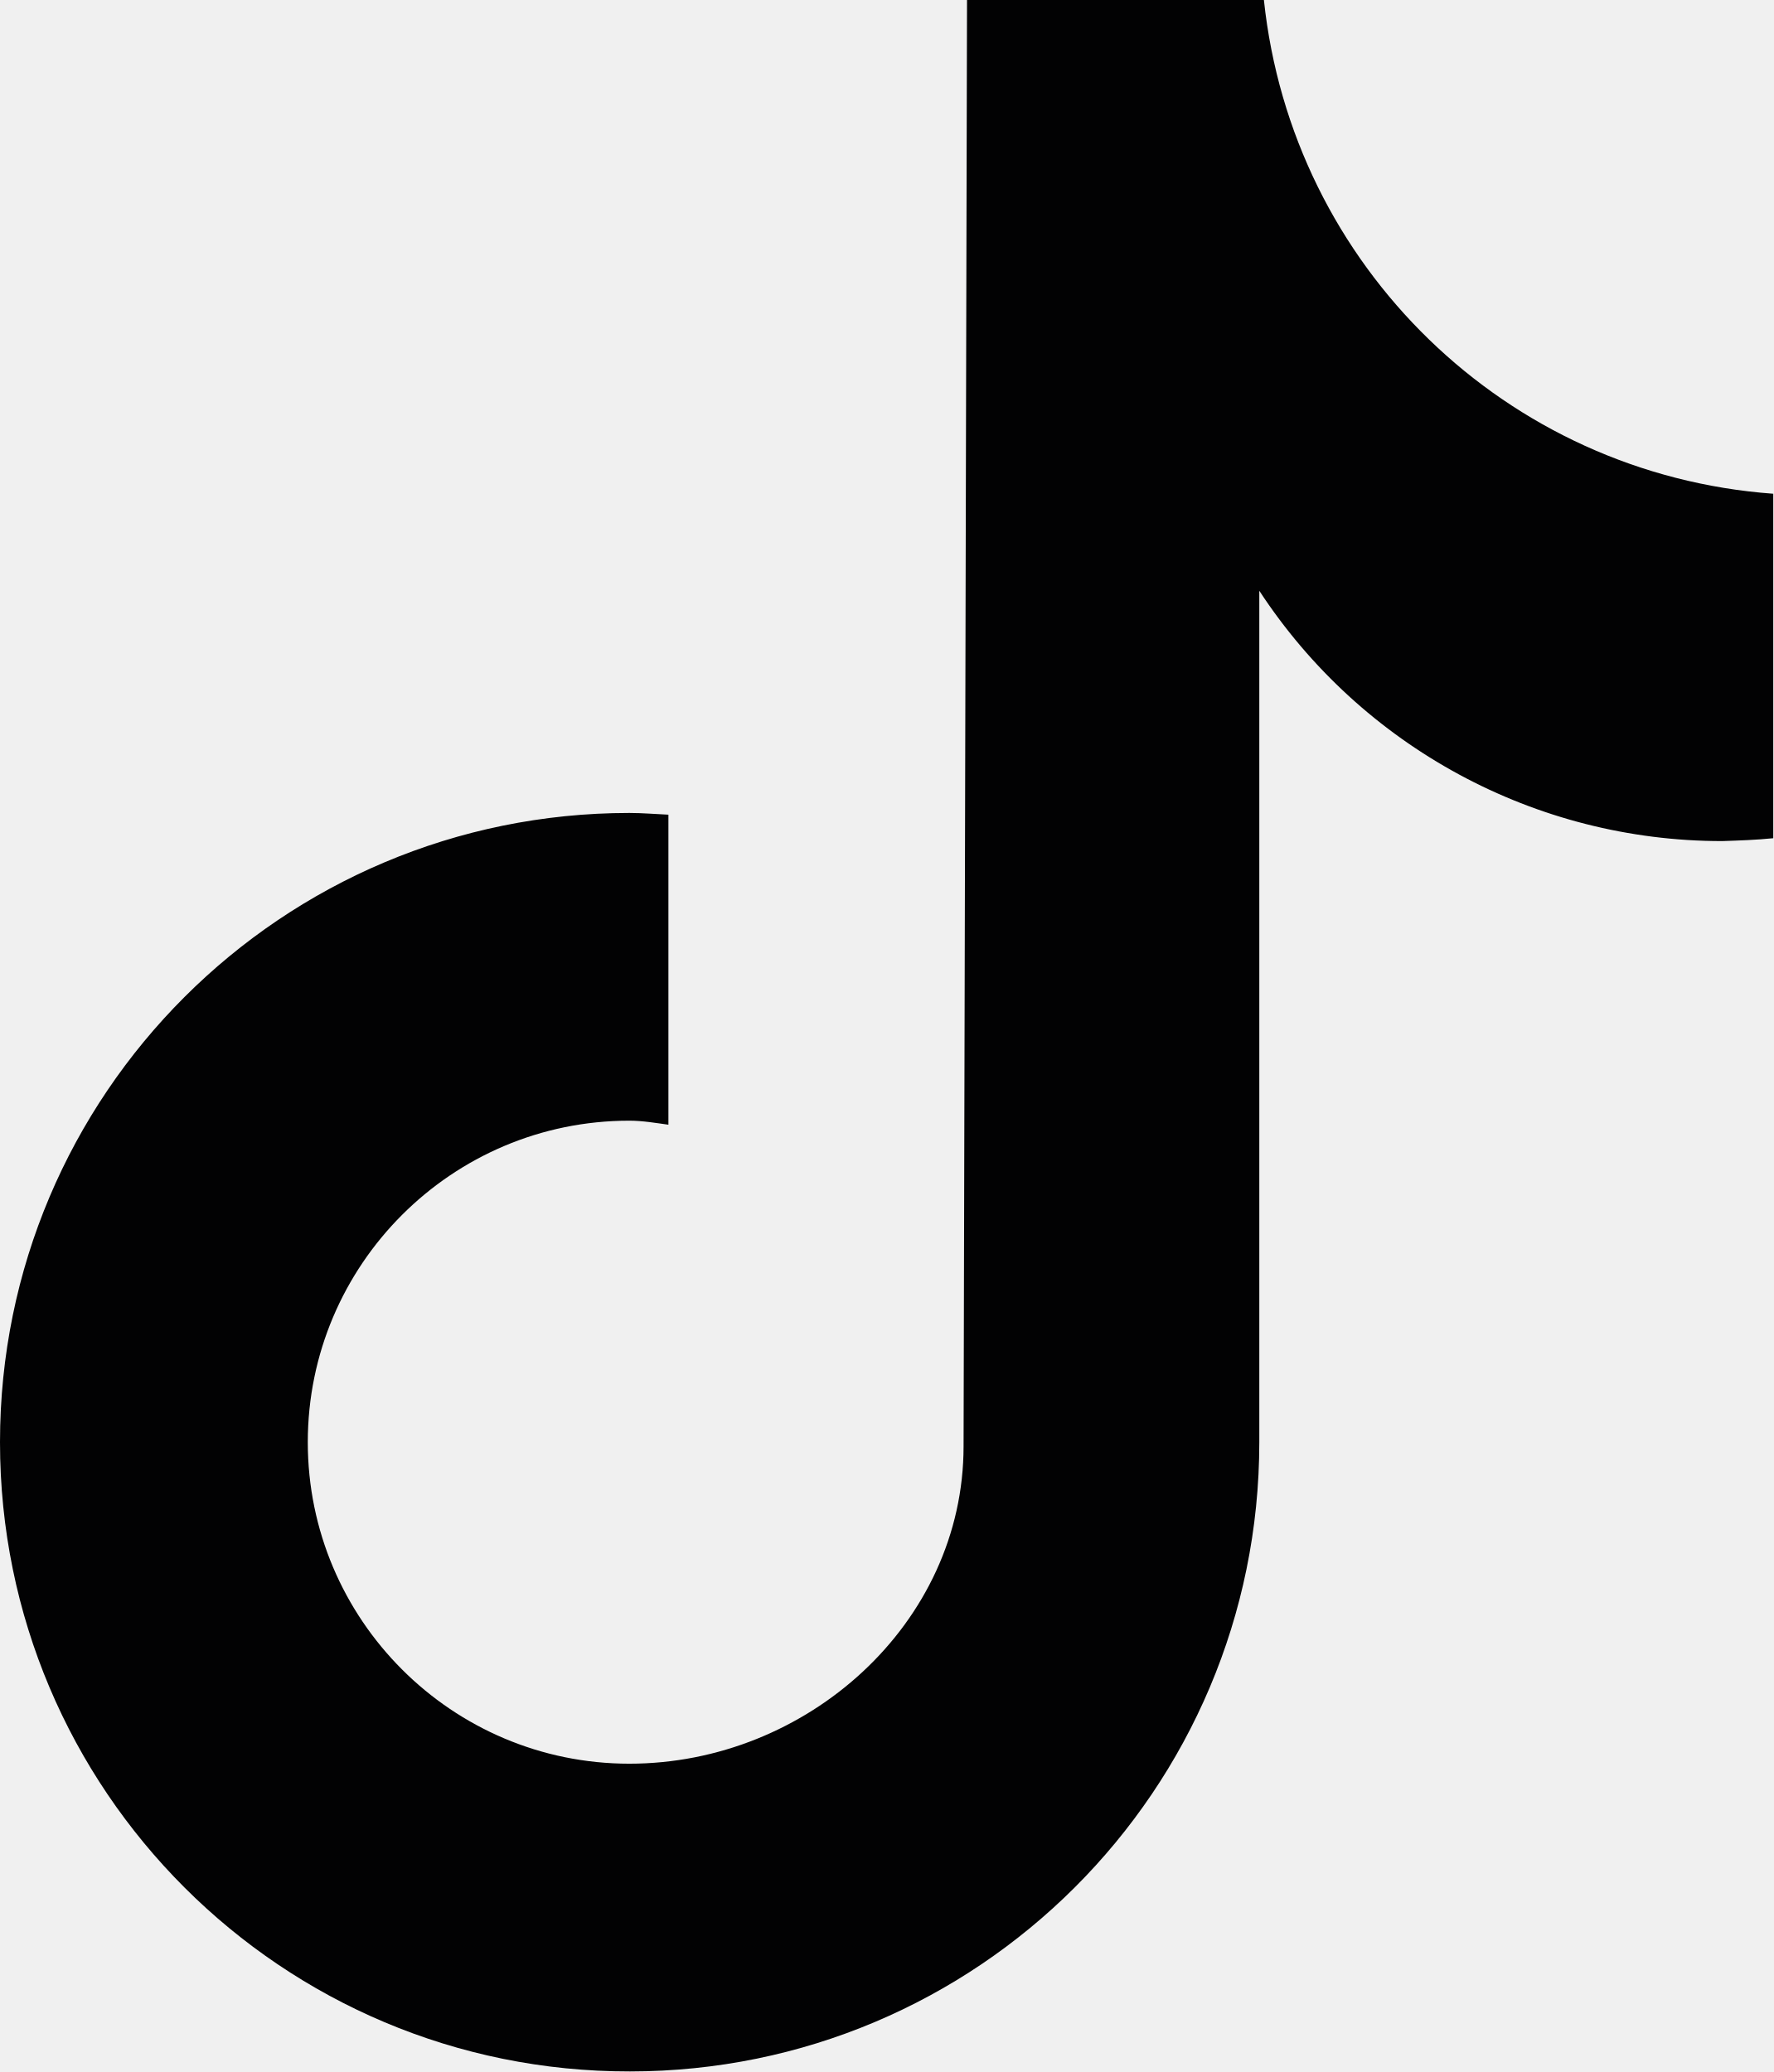
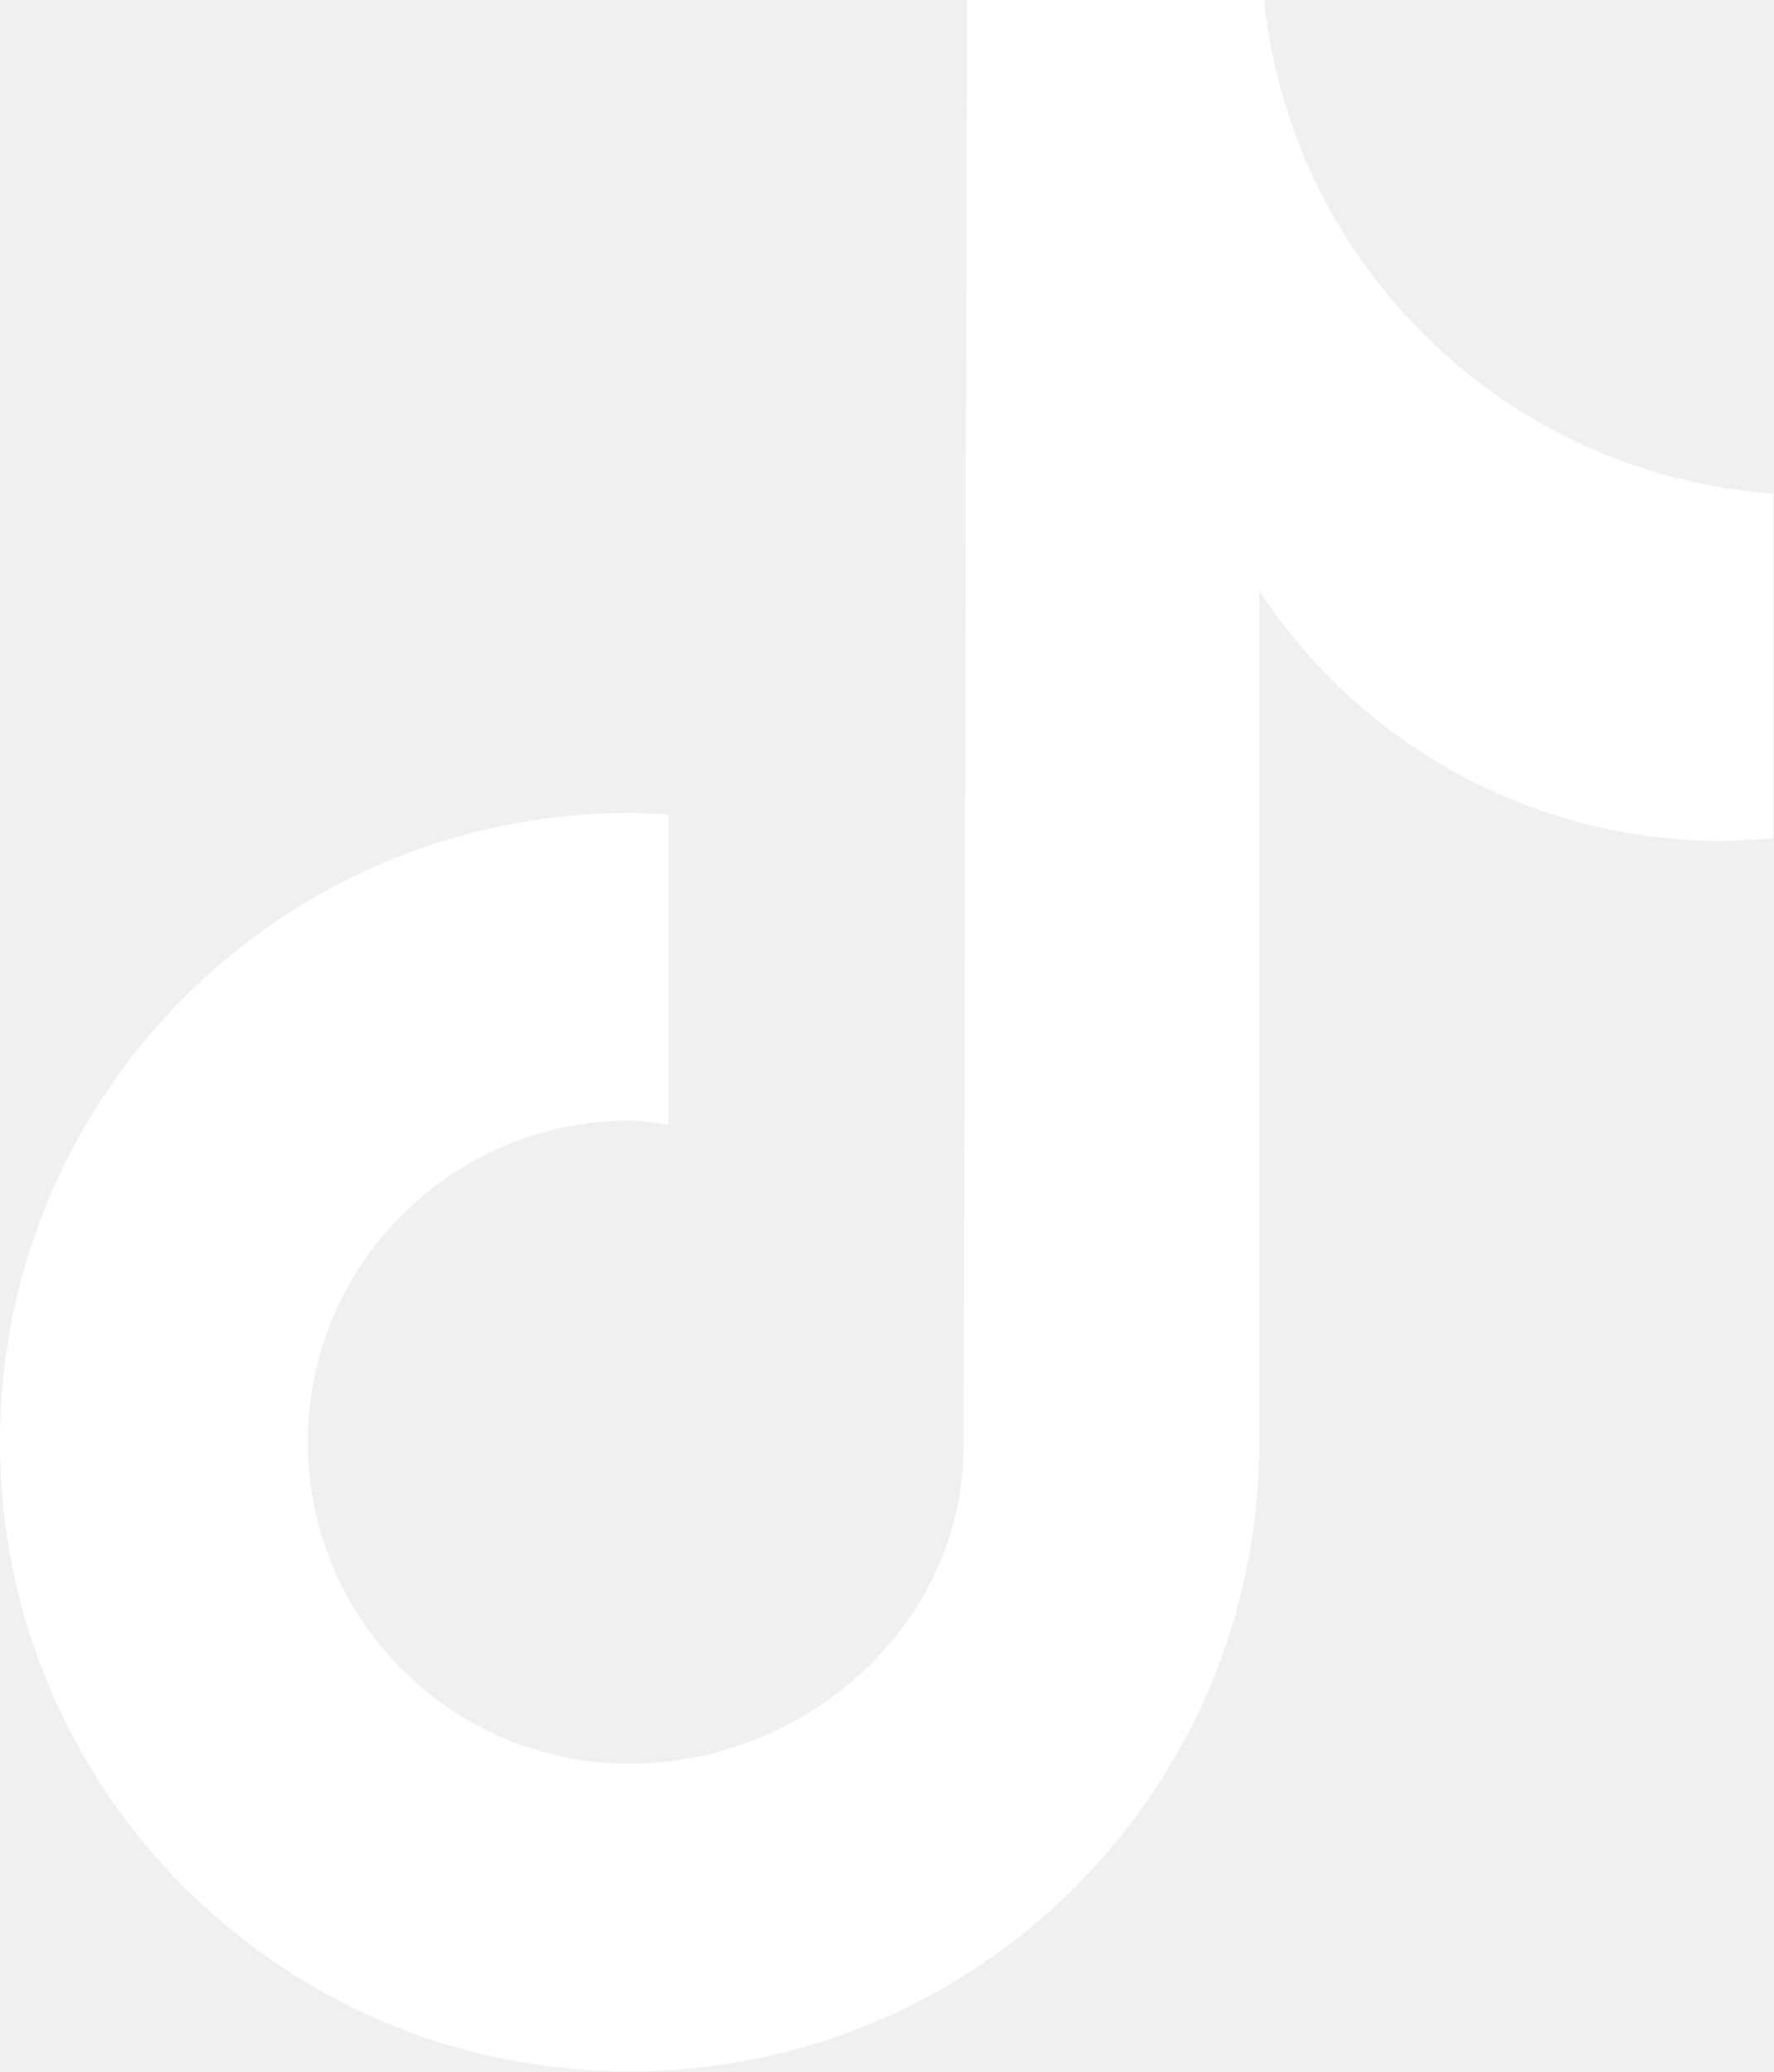
<svg xmlns="http://www.w3.org/2000/svg" version="1.1" id="Capa_1" x="0px" y="0px" viewBox="0 0 30.88 36.09" style="enable-background:new 0 0 30.88 36.09;" xml:space="preserve">
  <style type="text/css">
- 	.st0{fill:#020203;}
+ 	.st0{fill:#ffffff;}
</style>
  <path class="st0" d="M30.88,14.6c-0.29,0.03-0.59,0.04-0.89,0.05c-3.25,0-6.28-1.64-8.06-4.36v14.83c0,6.06-4.91,10.96-10.96,10.96  C4.91,36.09,0,31.18,0,25.12c0-6.06,4.91-10.96,10.96-10.96l0,0c0.23,0,0.45,0.02,0.68,0.03v5.4c-0.22-0.03-0.45-0.07-0.68-0.07  c-3.09,0-5.6,2.51-5.6,5.6c0,3.09,2.51,5.6,5.6,5.6c3.09,0,5.82-2.44,5.82-5.53L16.84,0h5.17c0.49,4.64,4.22,8.26,8.87,8.6  L30.88,14.6" />
</svg>
